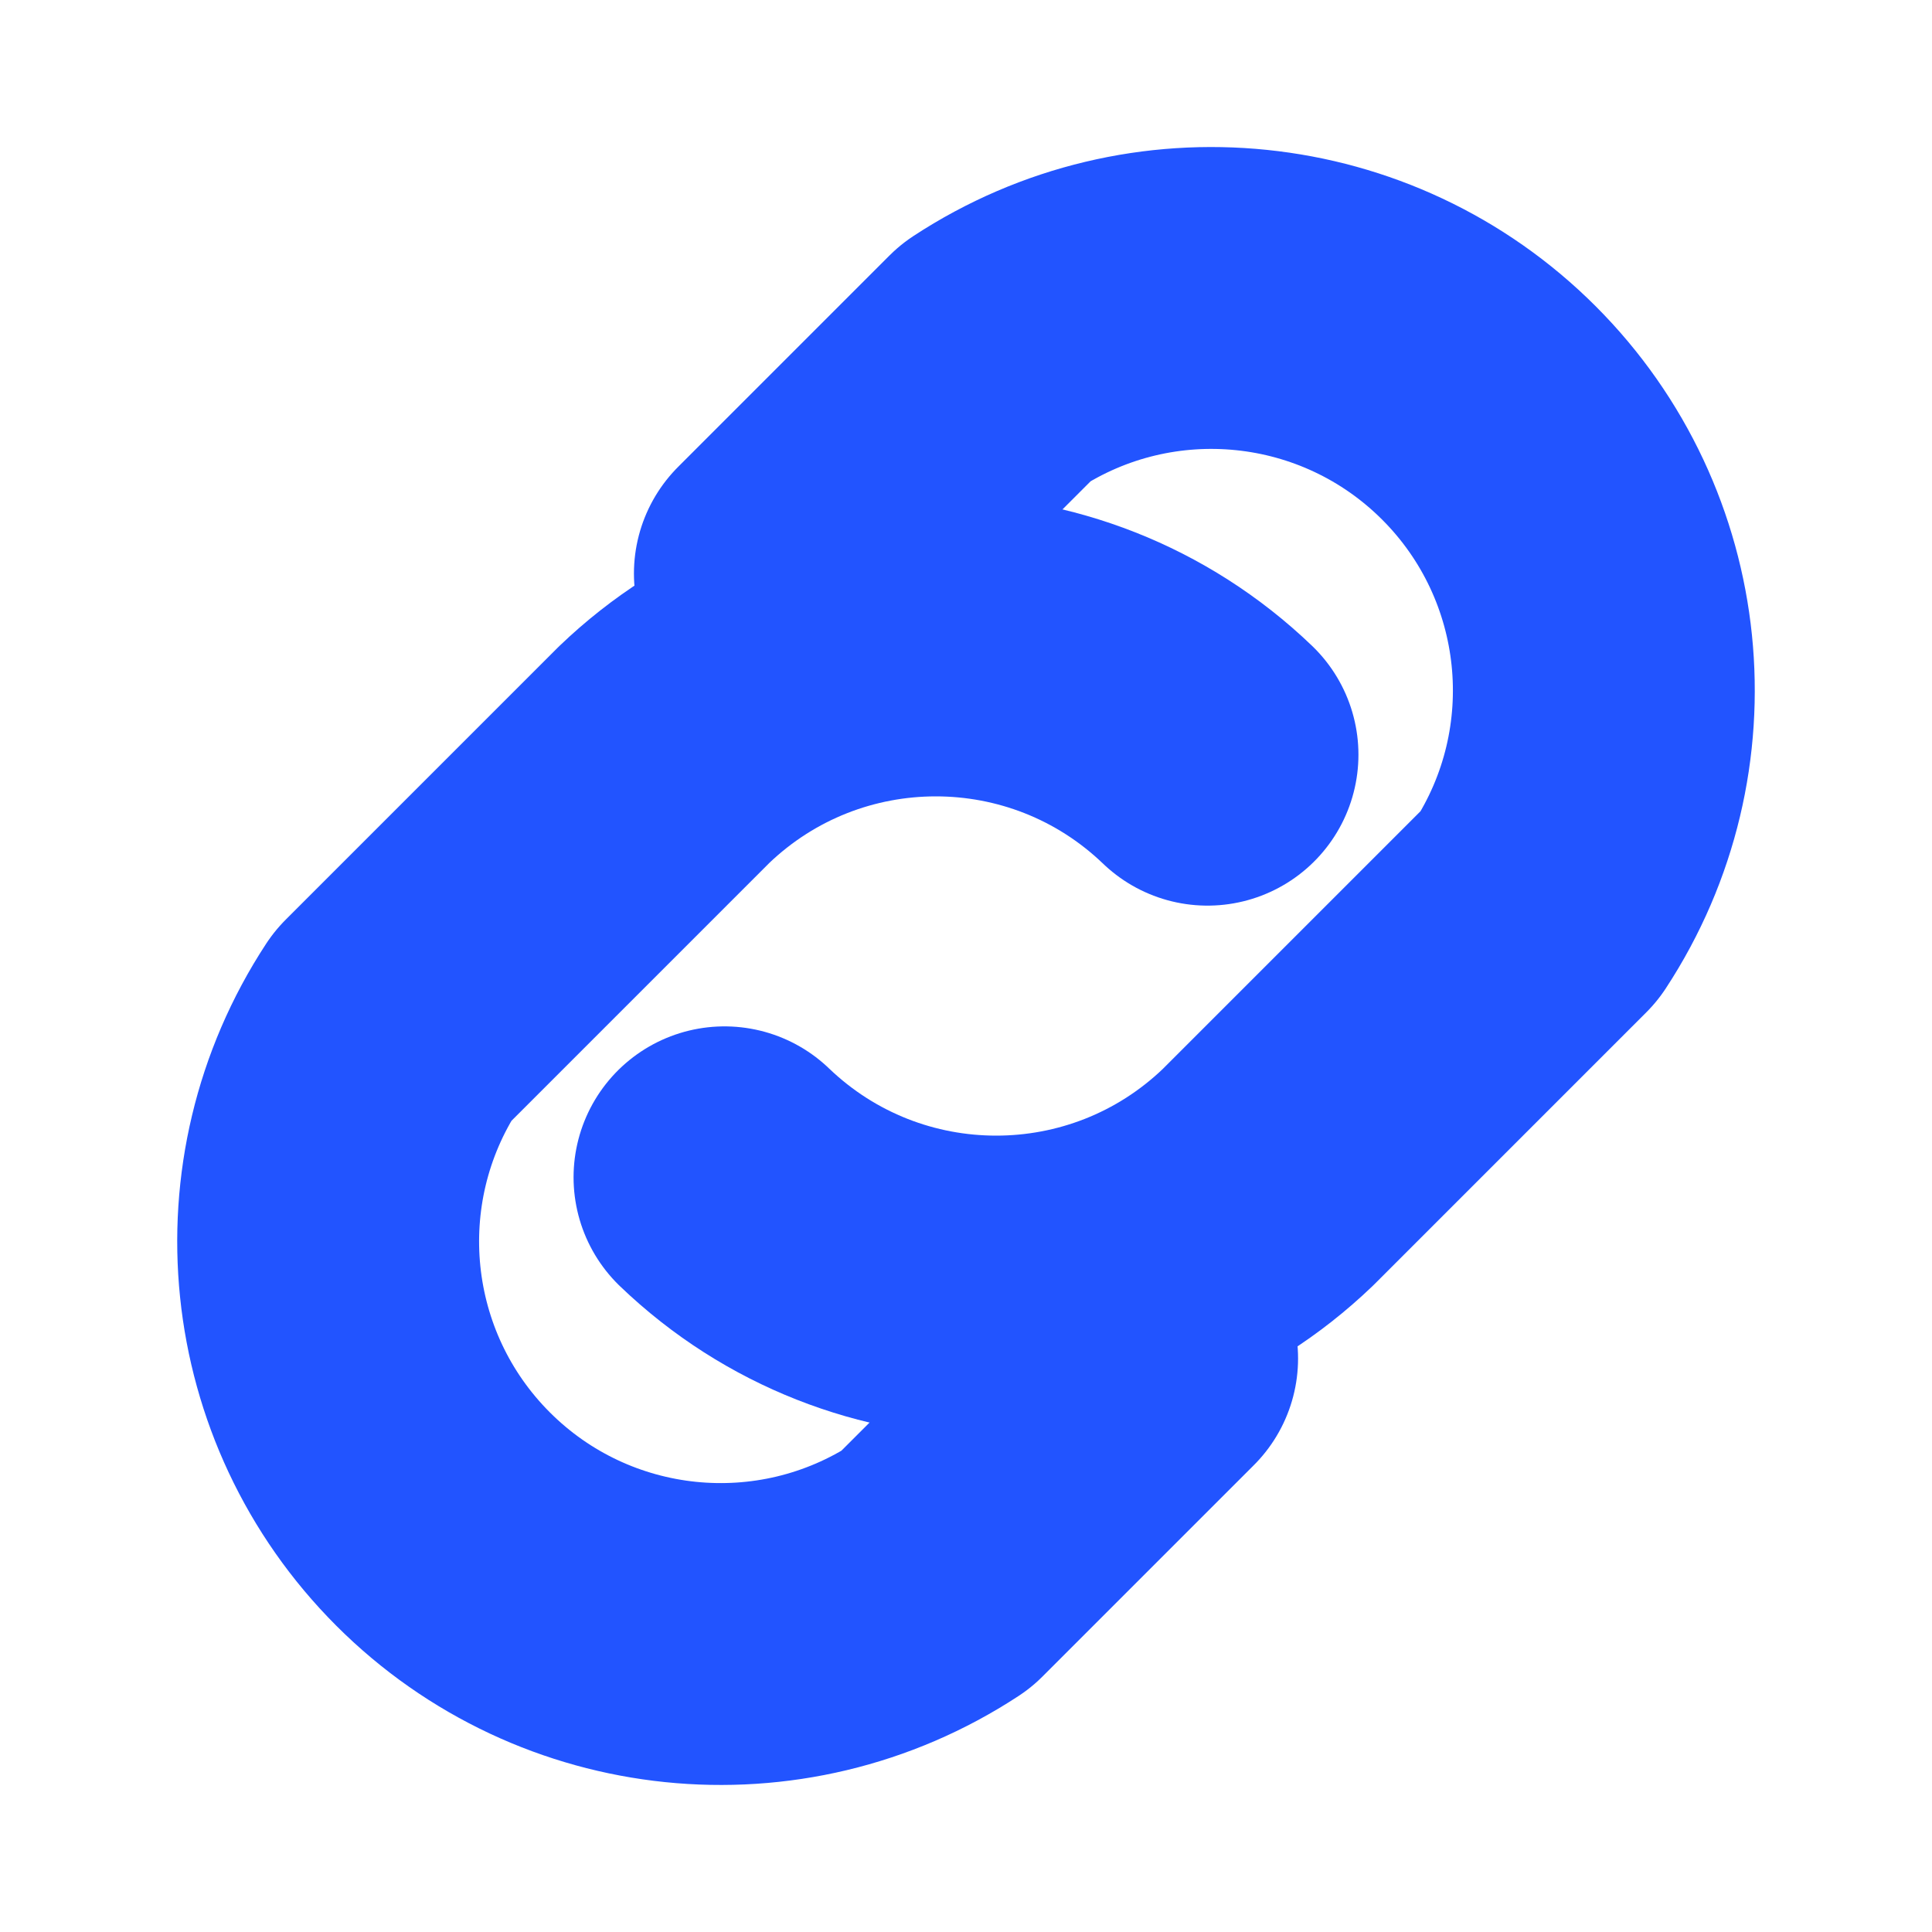
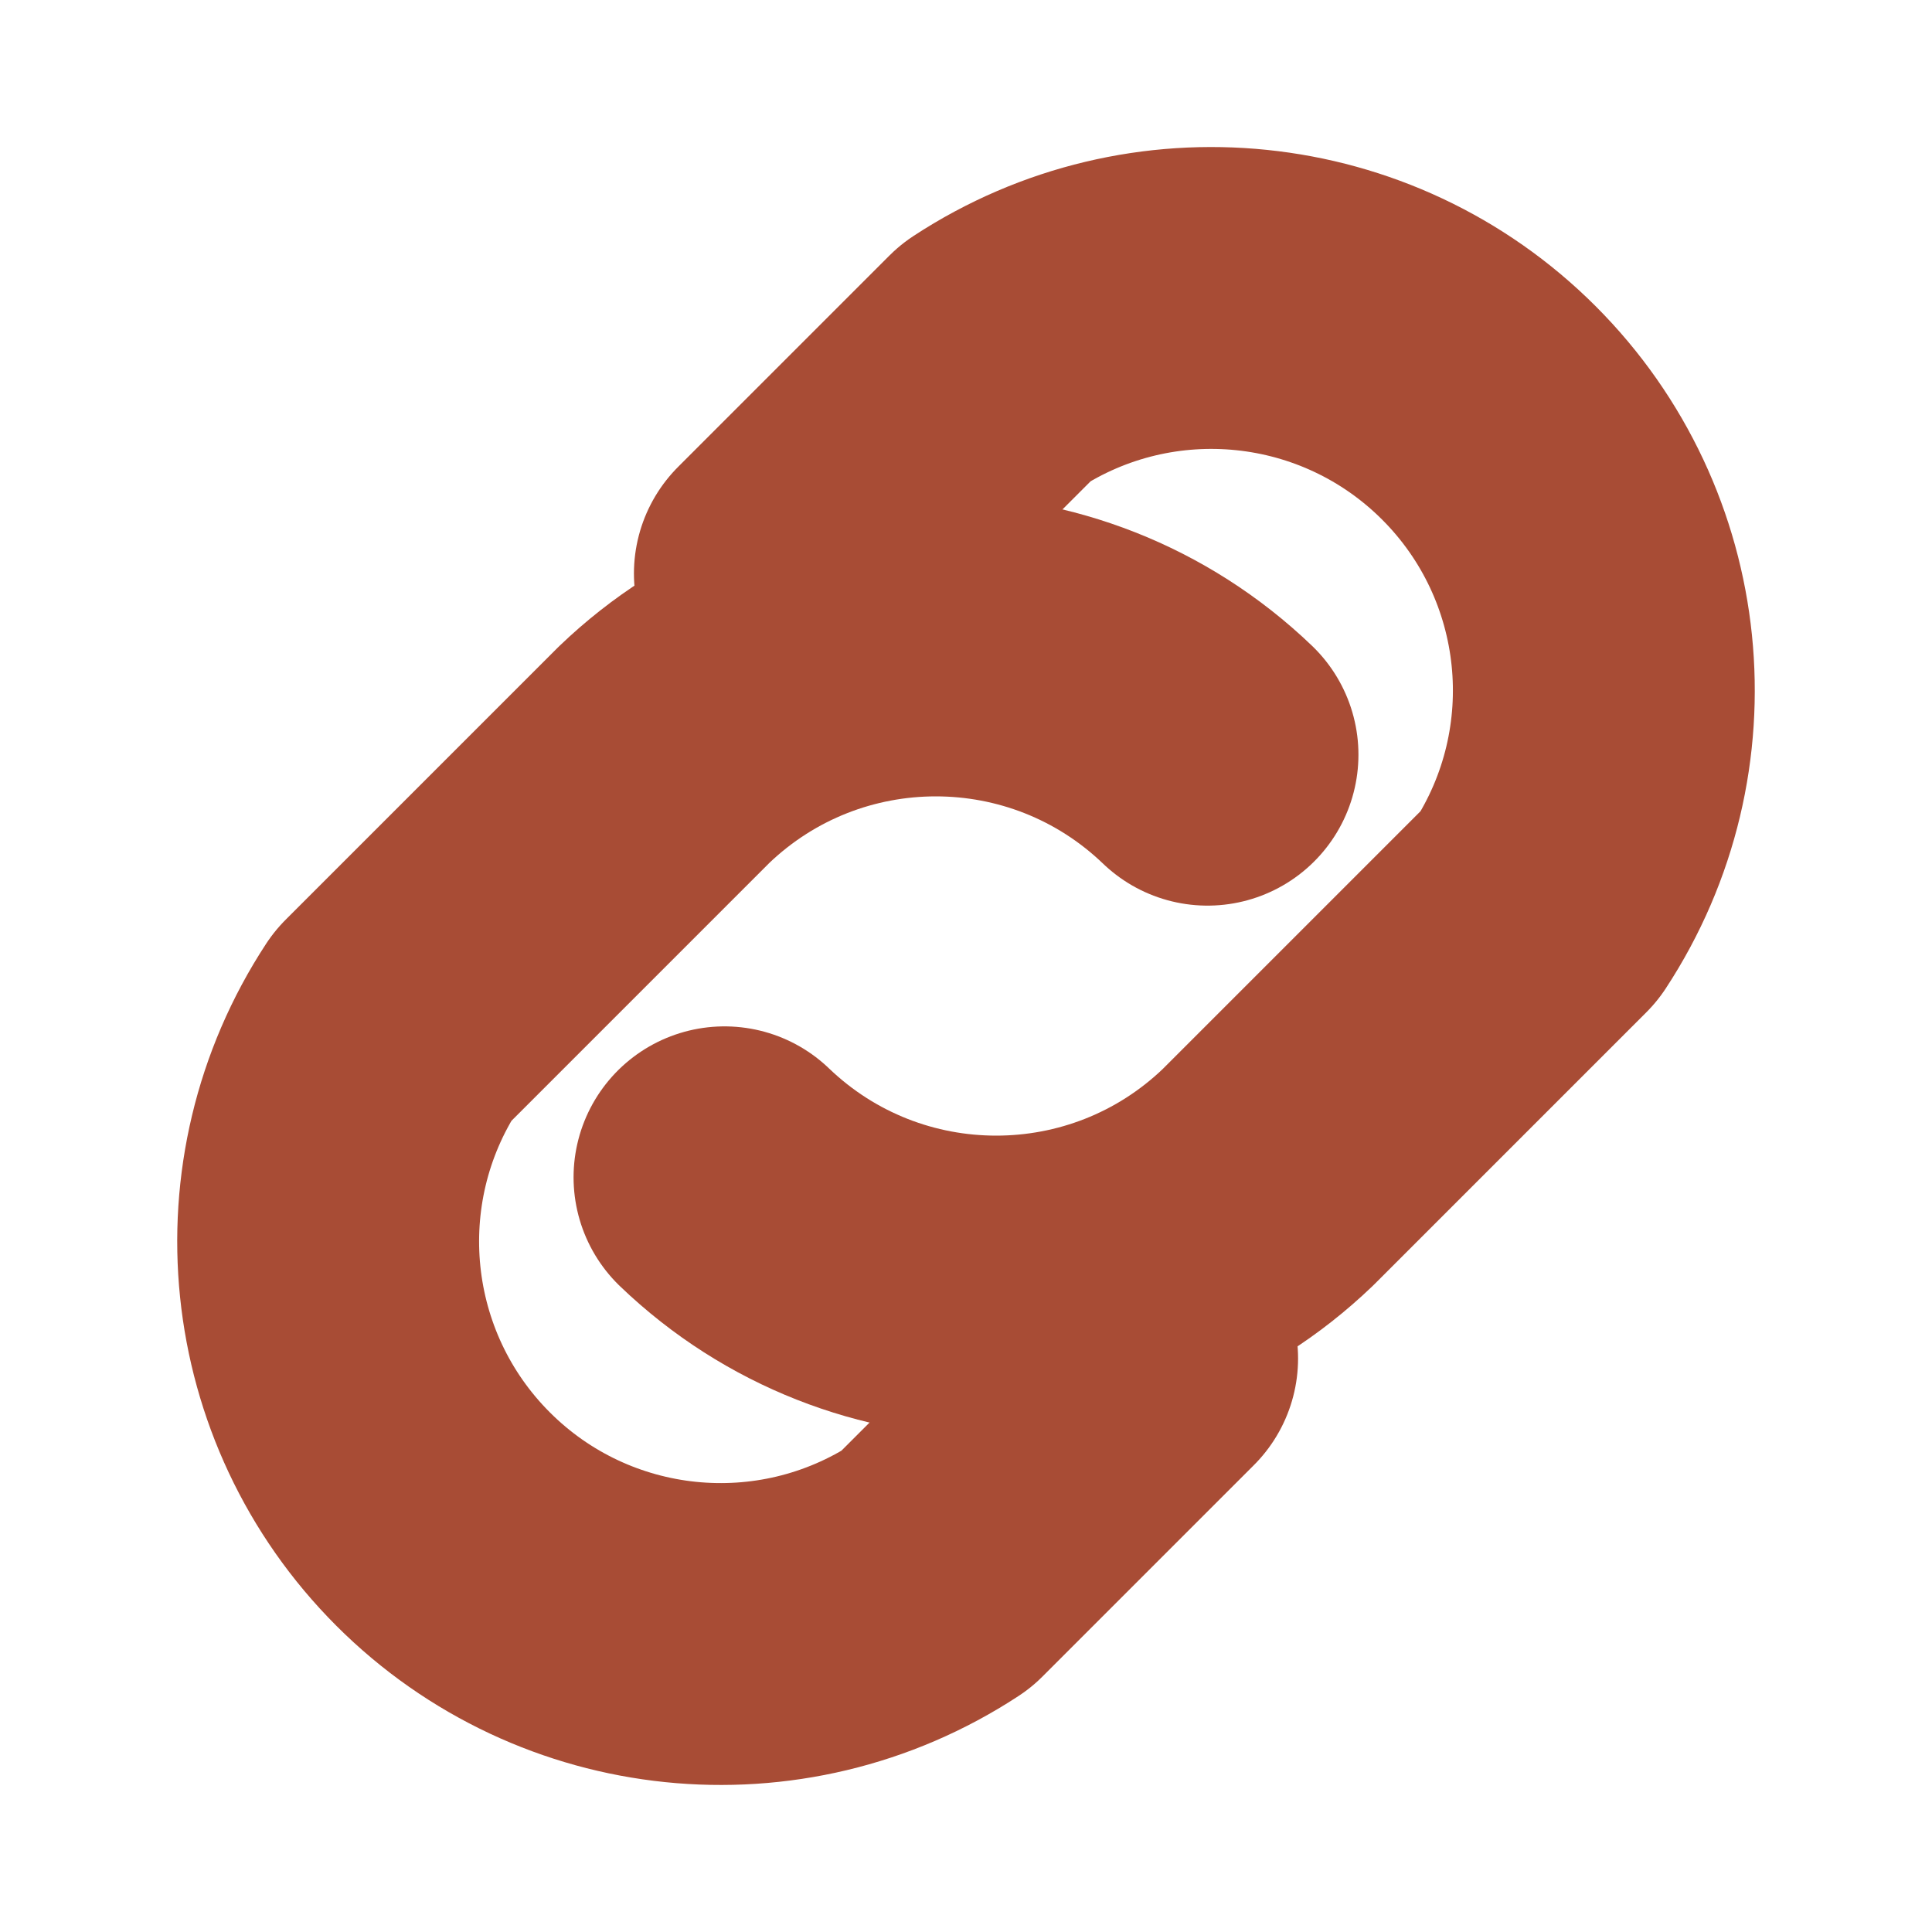
<svg xmlns="http://www.w3.org/2000/svg" viewBox="0 0 64 64">
-   <g fill="none" stroke="#2254ff" stroke-width="10" stroke-linecap="round" stroke-linejoin="round">
+   <g fill="none" stroke="#A84C35" stroke-width="10" stroke-linecap="round" stroke-linejoin="round">
    <path d="m26 19 7-7a13 13 0 0 1 18 18l-9 9a13 13 0 0 1-18 0" />
    <path d="m38 45-7 7a13 13 0 0 1-18-18l9-9a13 13 0 0 1 18 0" />
  </g>
</svg>
